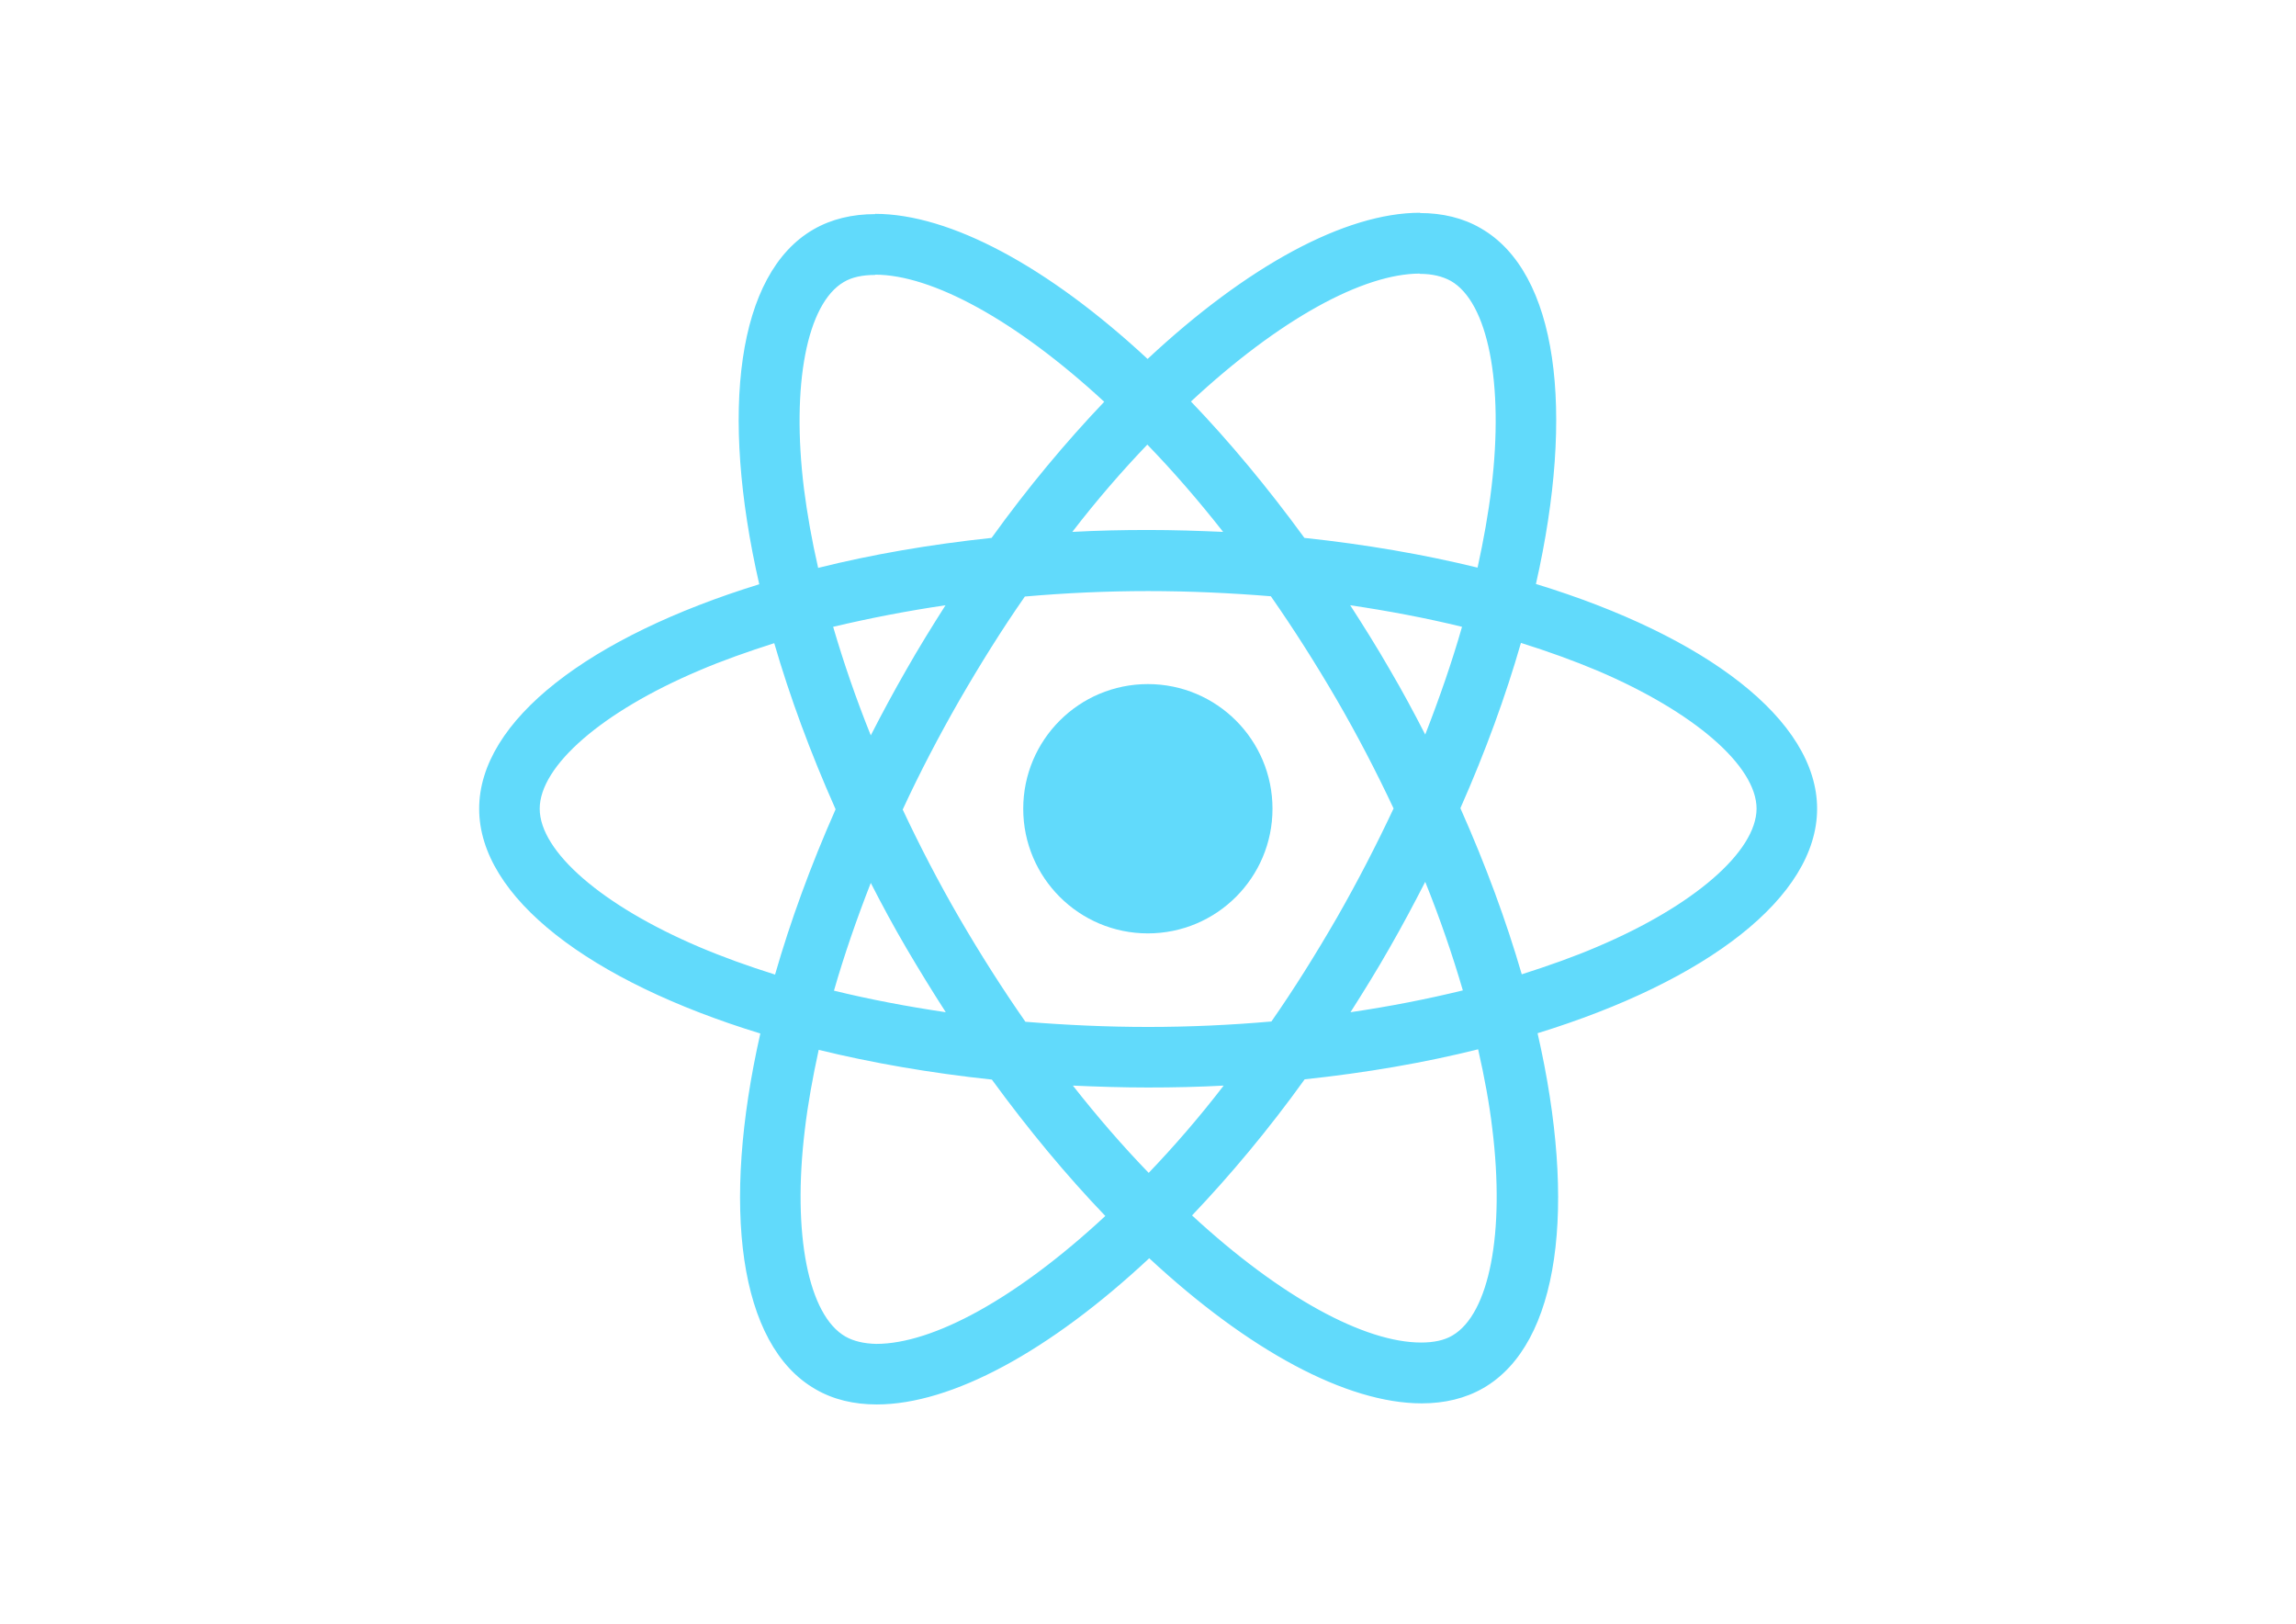
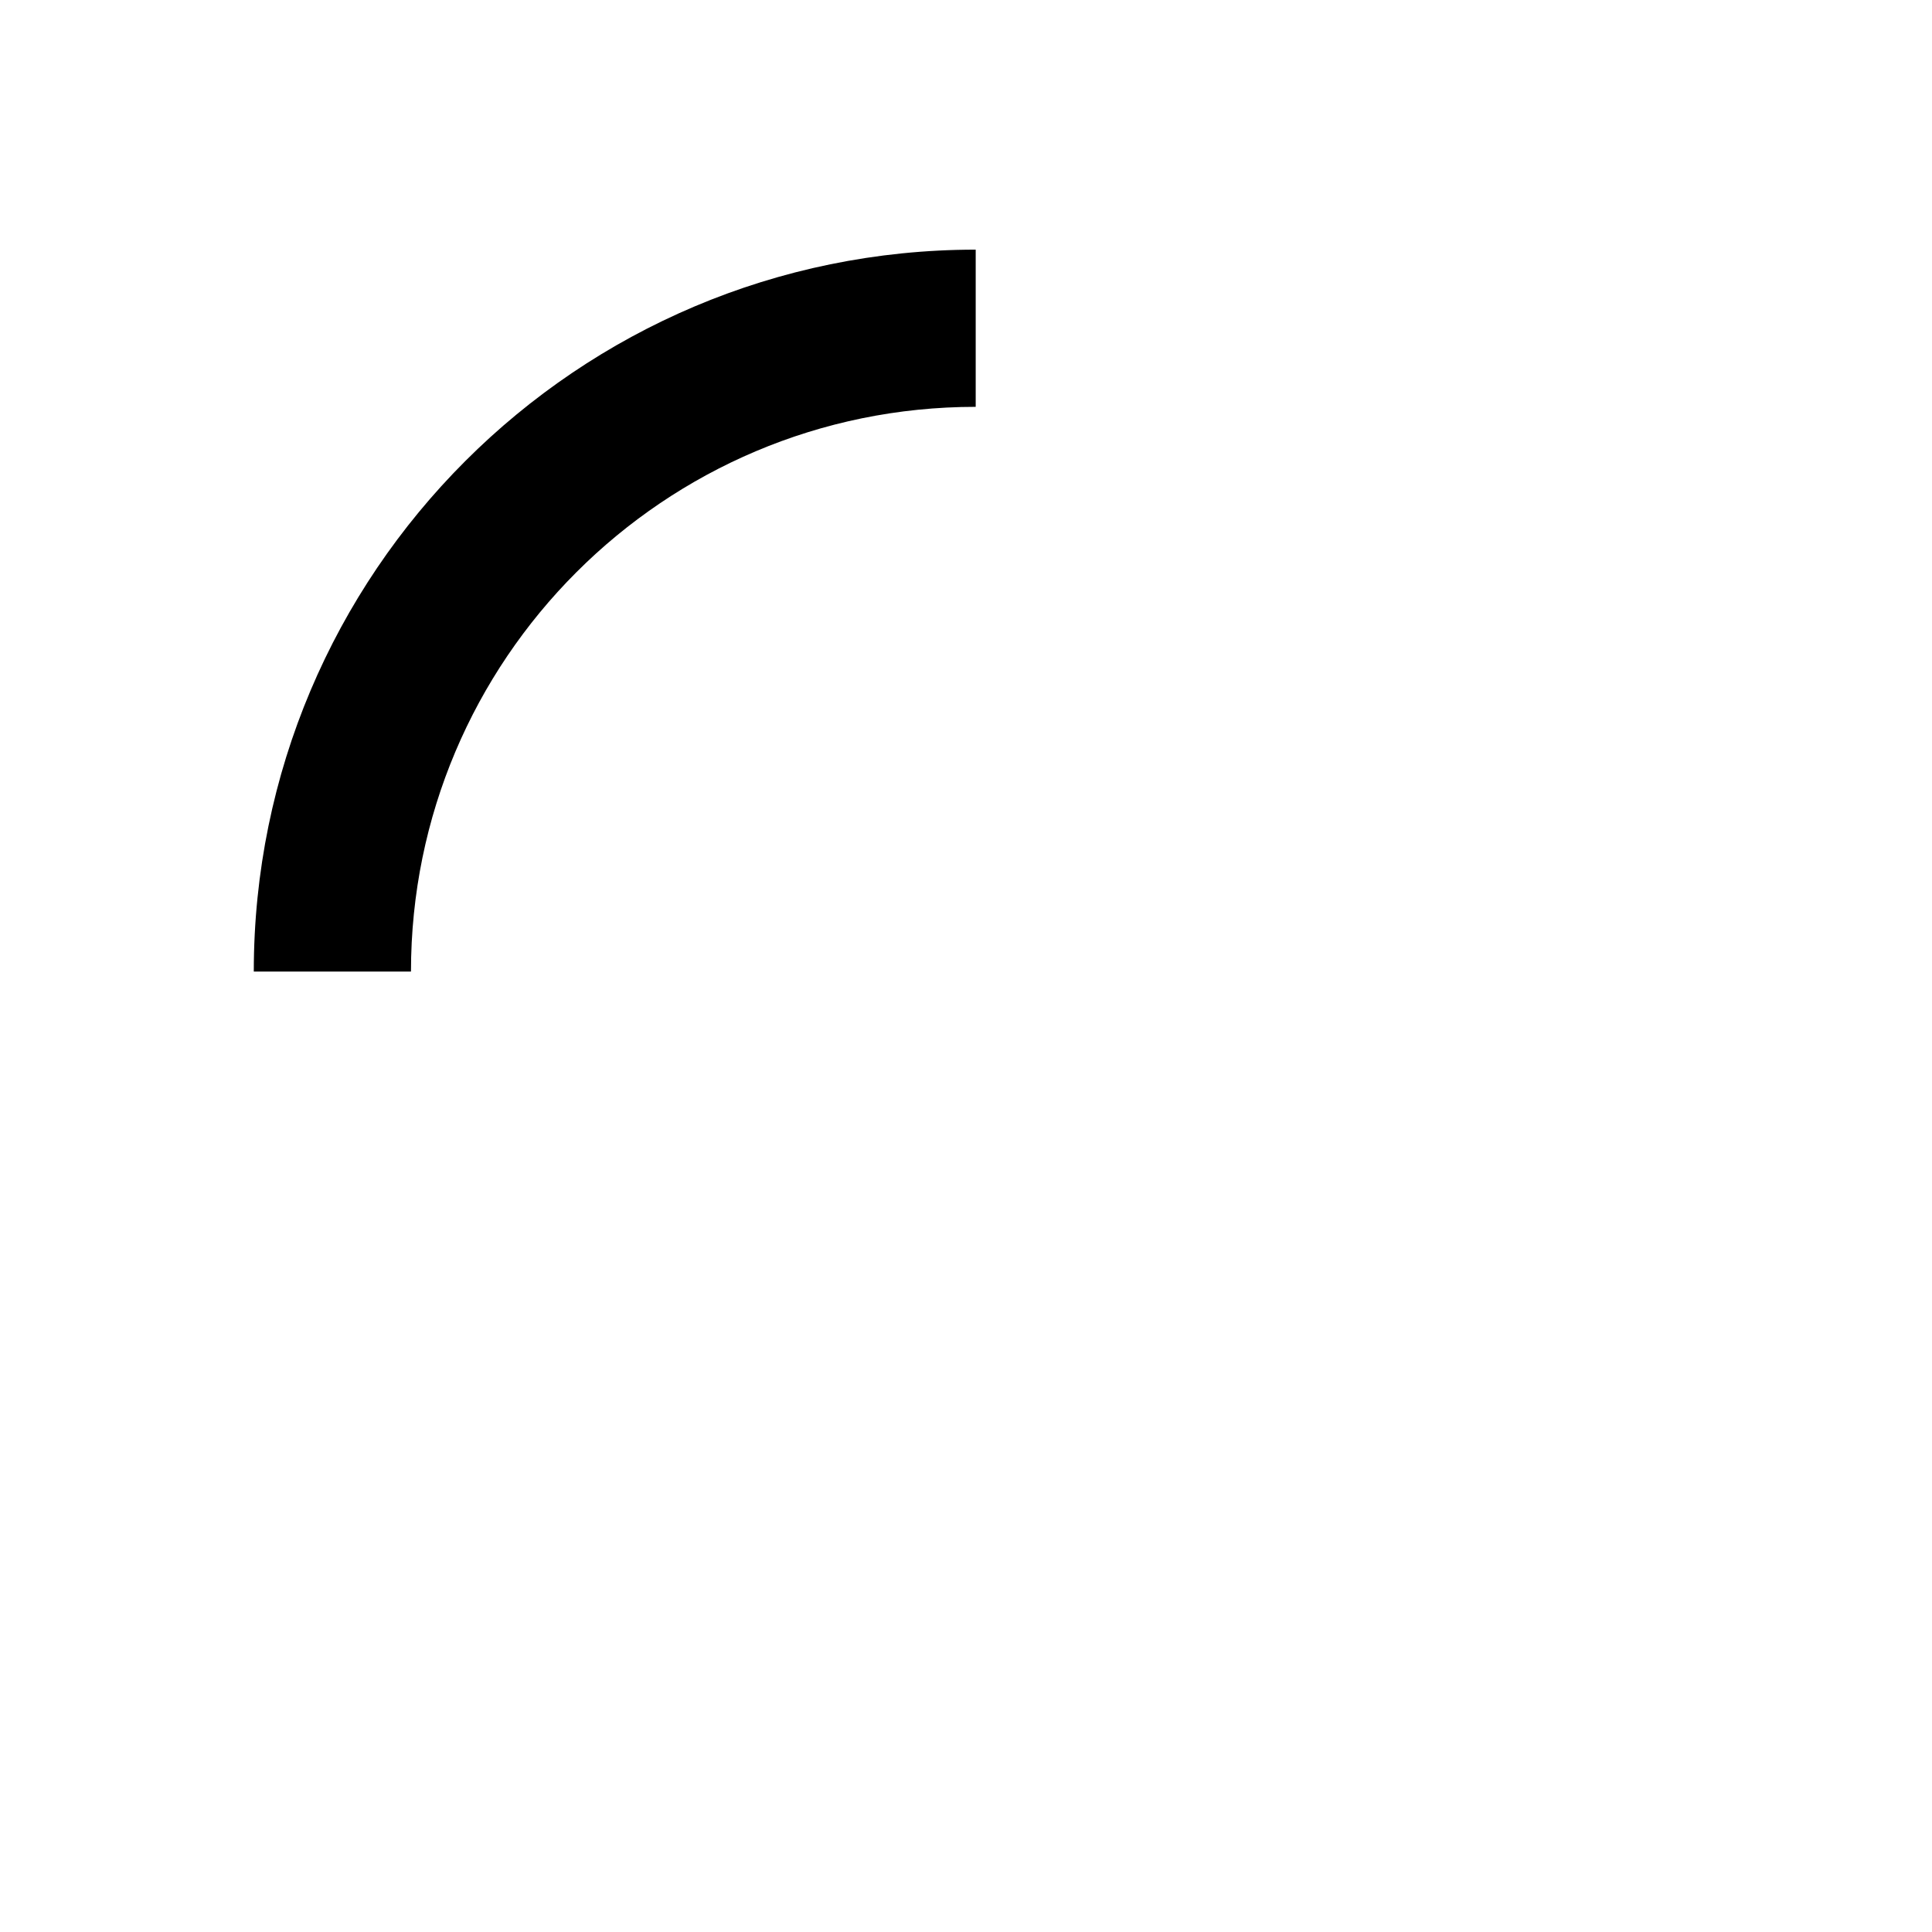
- <svg xmlns="http://www.w3.org/2000/svg" viewBox="0 0 841.9 595.3">
-   <g fill="#61DAFB">
-     <path d="M666.3 296.5c0-32.5-40.7-63.3-103.1-82.4 14.4-63.6 8-114.2-20.2-130.4-6.5-3.8-14.1-5.6-22.4-5.6v22.3c4.6 0 8.3.9 11.4 2.6 13.6 7.8 19.5 37.5 14.9 75.7-1.1 9.4-2.9 19.3-5.1 29.4-19.6-4.8-41-8.5-63.5-10.9-13.5-18.5-27.5-35.3-41.6-50 32.6-30.3 63.2-46.9 84-46.9V78c-27.5 0-63.5 19.6-99.9 53.6-36.4-33.8-72.4-53.2-99.9-53.2v22.3c20.7 0 51.4 16.5 84 46.6-14 14.7-28 31.4-41.3 49.9-22.6 2.4-44 6.1-63.6 11-2.3-10-4-19.7-5.2-29-4.7-38.2 1.1-67.9 14.6-75.8 3-1.8 6.9-2.6 11.5-2.6V78.5c-8.4 0-16 1.8-22.6 5.6-28.1 16.2-34.4 66.7-19.9 130.1-62.2 19.2-102.7 49.9-102.7 82.3 0 32.5 40.7 63.3 103.1 82.4-14.4 63.6-8 114.2 20.2 130.4 6.5 3.8 14.1 5.6 22.5 5.6 27.5 0 63.5-19.6 99.9-53.6 36.4 33.8 72.4 53.2 99.9 53.2 8.4 0 16-1.8 22.6-5.6 28.1-16.2 34.4-66.7 19.9-130.1 62-19.1 102.5-49.9 102.5-82.3zm-130.2-66.7c-3.7 12.9-8.3 26.2-13.5 39.5-4.1-8-8.4-16-13.1-24-4.6-8-9.5-15.8-14.4-23.4 14.2 2.1 27.9 4.7 41 7.9zm-45.8 106.5c-7.8 13.5-15.8 26.3-24.1 38.2-14.9 1.3-30 2-45.2 2-15.1 0-30.2-.7-45-1.9-8.3-11.9-16.4-24.6-24.2-38-7.6-13.1-14.5-26.4-20.8-39.8 6.2-13.4 13.2-26.8 20.7-39.9 7.8-13.5 15.8-26.3 24.1-38.2 14.9-1.3 30-2 45.2-2 15.1 0 30.2.7 45 1.9 8.3 11.9 16.4 24.6 24.2 38 7.6 13.1 14.5 26.4 20.8 39.8-6.3 13.4-13.2 26.8-20.7 39.9zm32.3-13c5.4 13.4 10 26.8 13.8 39.8-13.1 3.2-26.9 5.9-41.2 8 4.9-7.7 9.8-15.6 14.4-23.7 4.6-8 8.9-16.1 13-24.1zM421.2 430c-9.3-9.6-18.6-20.3-27.8-32 9 .4 18.2.7 27.5.7 9.4 0 18.7-.2 27.8-.7-9 11.7-18.3 22.4-27.5 32zm-74.4-58.9c-14.2-2.1-27.9-4.7-41-7.9 3.7-12.9 8.3-26.2 13.5-39.5 4.1 8 8.4 16 13.1 24 4.7 8 9.5 15.8 14.4 23.4zM420.7 163c9.3 9.6 18.6 20.3 27.8 32-9-.4-18.2-.7-27.5-.7-9.4 0-18.7.2-27.8.7 9-11.7 18.3-22.4 27.5-32zm-74 58.9c-4.9 7.7-9.8 15.6-14.4 23.7-4.6 8-8.9 16-13 24-5.4-13.4-10-26.8-13.8-39.8 13.1-3.1 26.9-5.8 41.2-7.9zm-90.5 125.2c-35.4-15.1-58.3-34.9-58.3-50.6 0-15.7 22.9-35.6 58.3-50.6 8.6-3.7 18-7 27.7-10.1 5.7 19.6 13.2 40 22.5 60.9-9.2 20.8-16.6 41.1-22.2 60.6-9.9-3.1-19.3-6.5-28-10.2zM310 490c-13.6-7.8-19.5-37.5-14.9-75.7 1.1-9.4 2.9-19.3 5.1-29.4 19.6 4.8 41 8.5 63.5 10.9 13.5 18.5 27.5 35.3 41.6 50-32.6 30.3-63.2 46.9-84 46.9-4.5-.1-8.3-1-11.3-2.7zm237.2-76.2c4.7 38.2-1.1 67.9-14.6 75.8-3 1.8-6.9 2.6-11.5 2.6-20.7 0-51.4-16.5-84-46.6 14-14.7 28-31.4 41.3-49.9 22.6-2.4 44-6.1 63.6-11 2.3 10.1 4.1 19.8 5.2 29.1zm38.5-66.7c-8.6 3.7-18 7-27.7 10.1-5.7-19.6-13.2-40-22.5-60.9 9.2-20.8 16.6-41.1 22.2-60.6 9.9 3.1 19.3 6.5 28.1 10.2 35.4 15.1 58.3 34.9 58.3 50.6-.1 15.7-23 35.6-58.4 50.6zM320.8 78.4z" />
-     <circle cx="420.9" cy="296.5" r="45.7" />
-     <path d="M520.5 78.1z" />
-   </g>
+ <svg xmlns="http://www.w3.org/2000/svg" version="1.1" id="loader-1" x="0px" y="0px" width="40px" height="40px" viewBox="0 0 50 50" style="enable-background:new 0 0 50 50;" xml:space="preserve">
+   <path fill="#000" d="M25.251,6.461c-10.318,0-18.683,8.365-18.683,18.683h4.068c0-8.071,6.543-14.615,14.615-14.615V6.461z">
+     <animateTransform attributeType="xml" attributeName="transform" type="rotate" from="0 25 25" to="360 25 25" dur="0.6s" repeatCount="indefinite" />
+   </path>
</svg>
